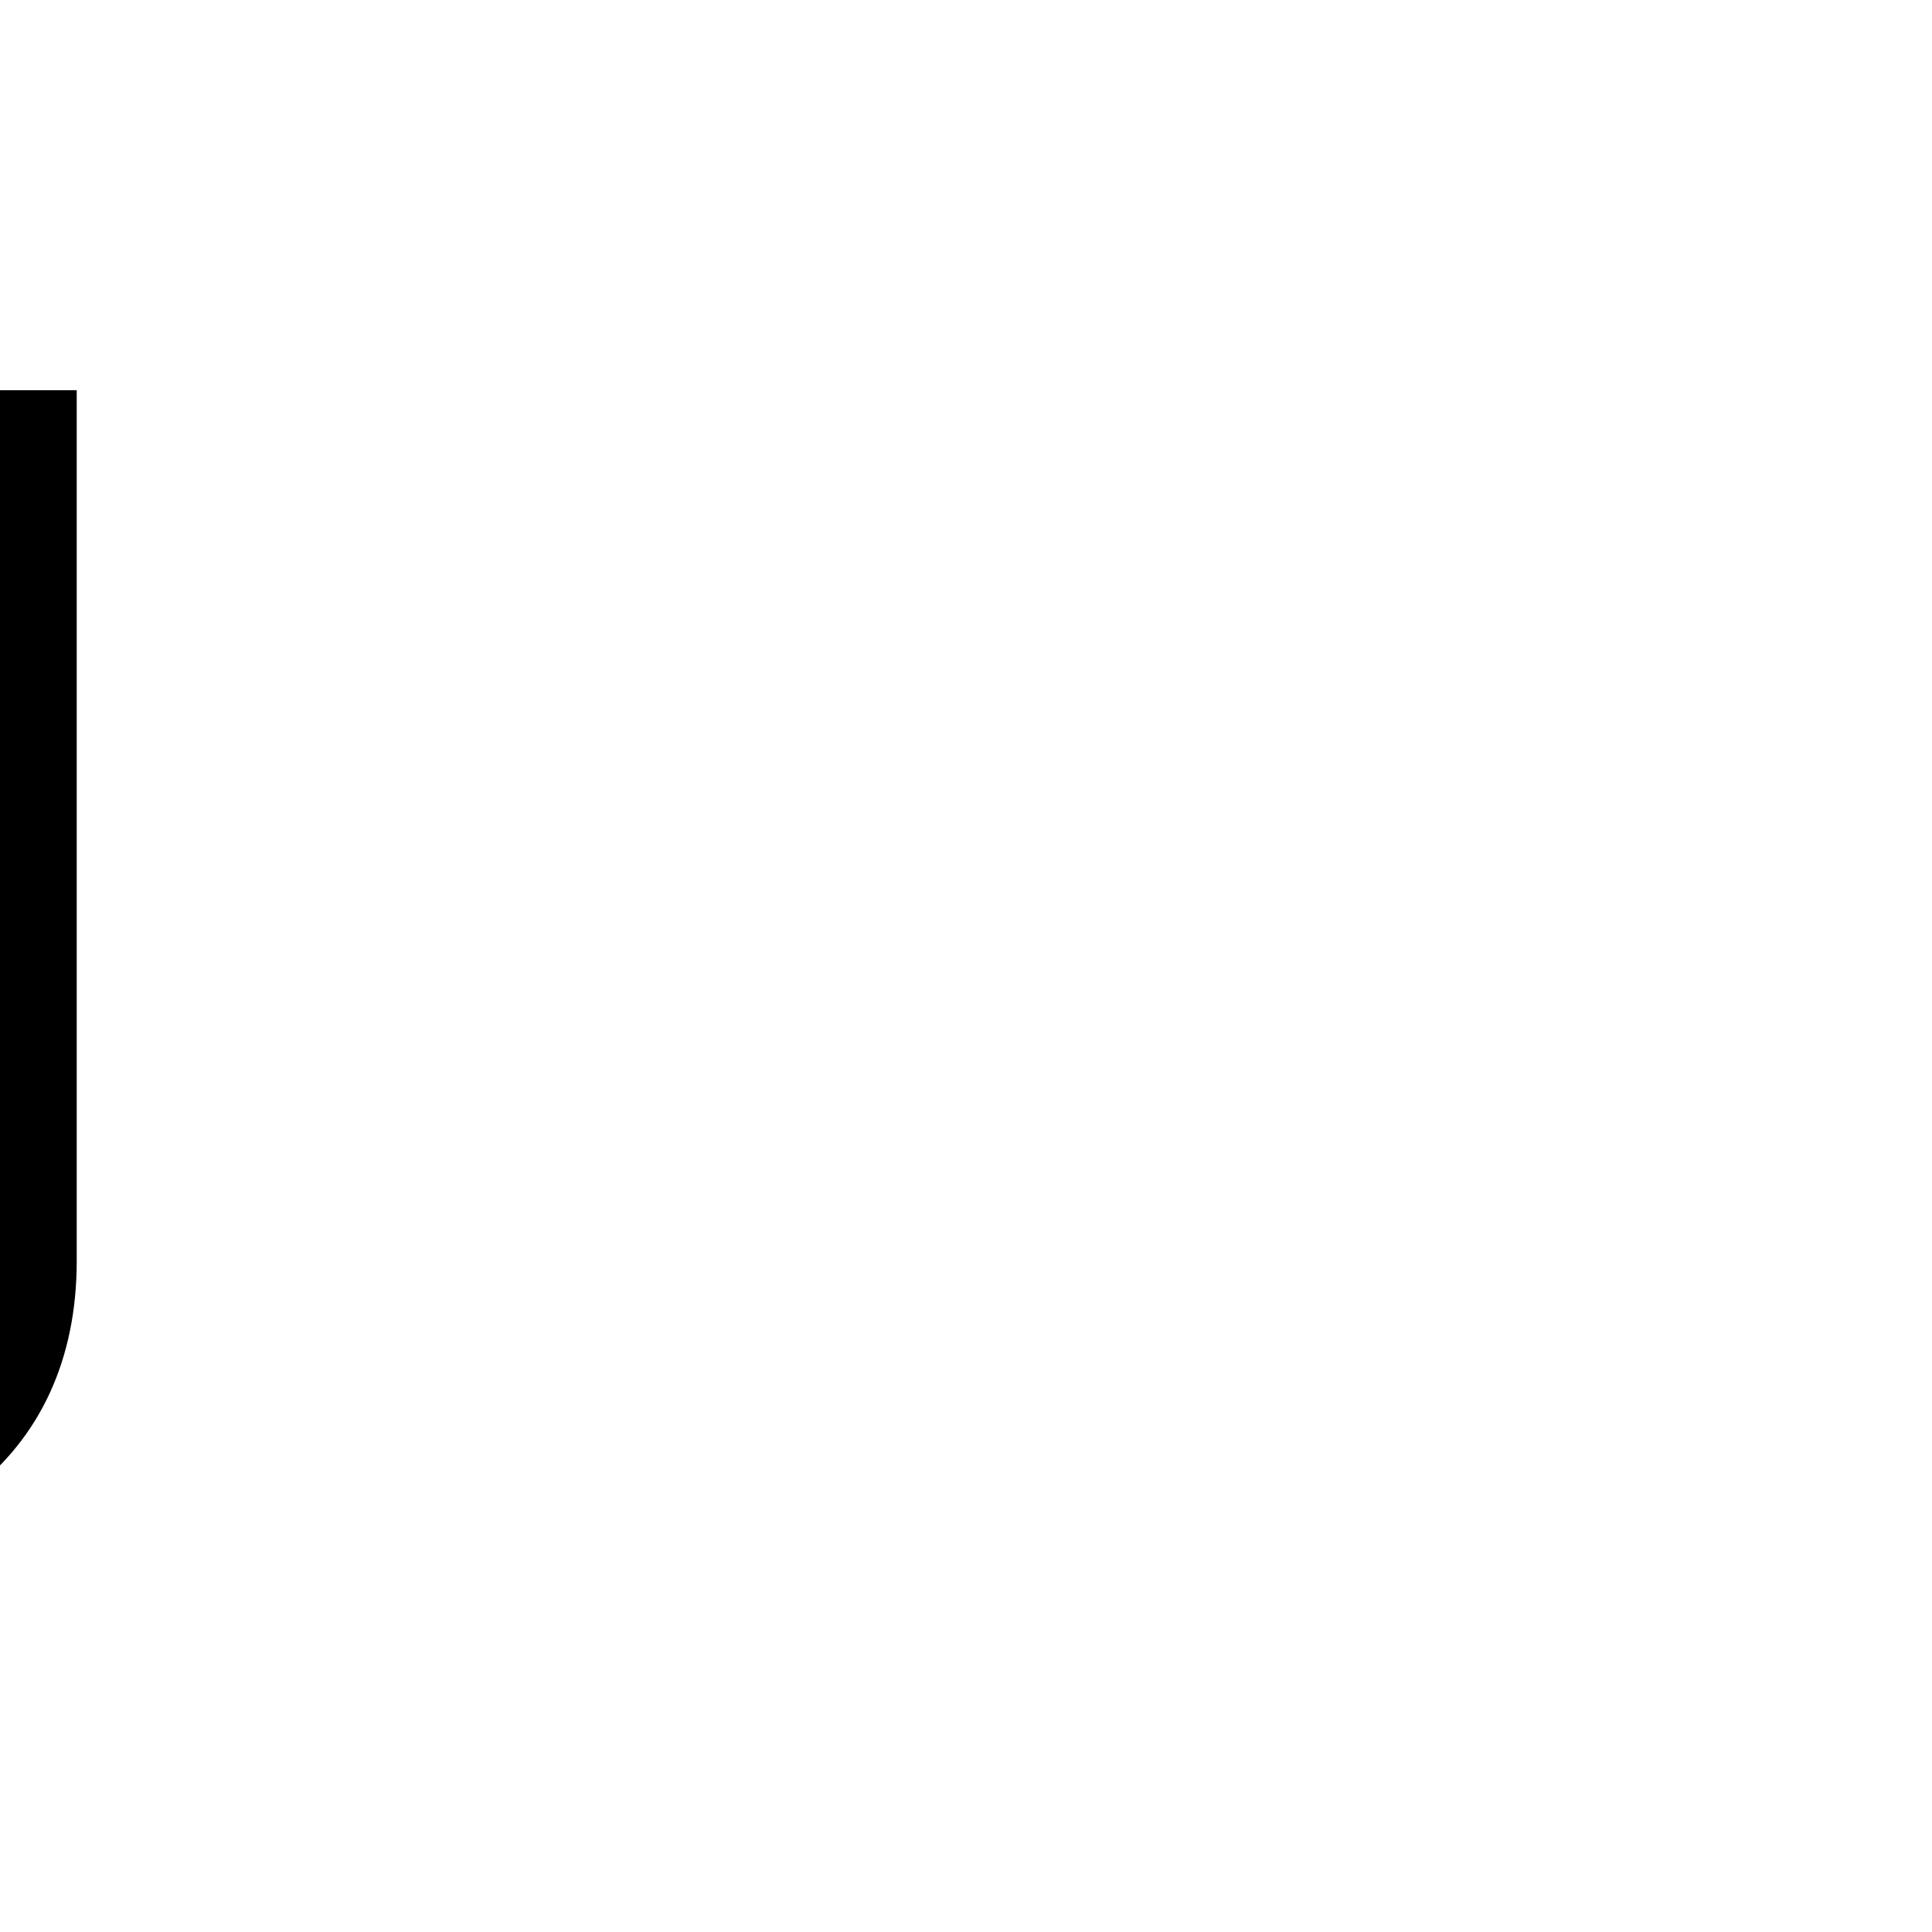
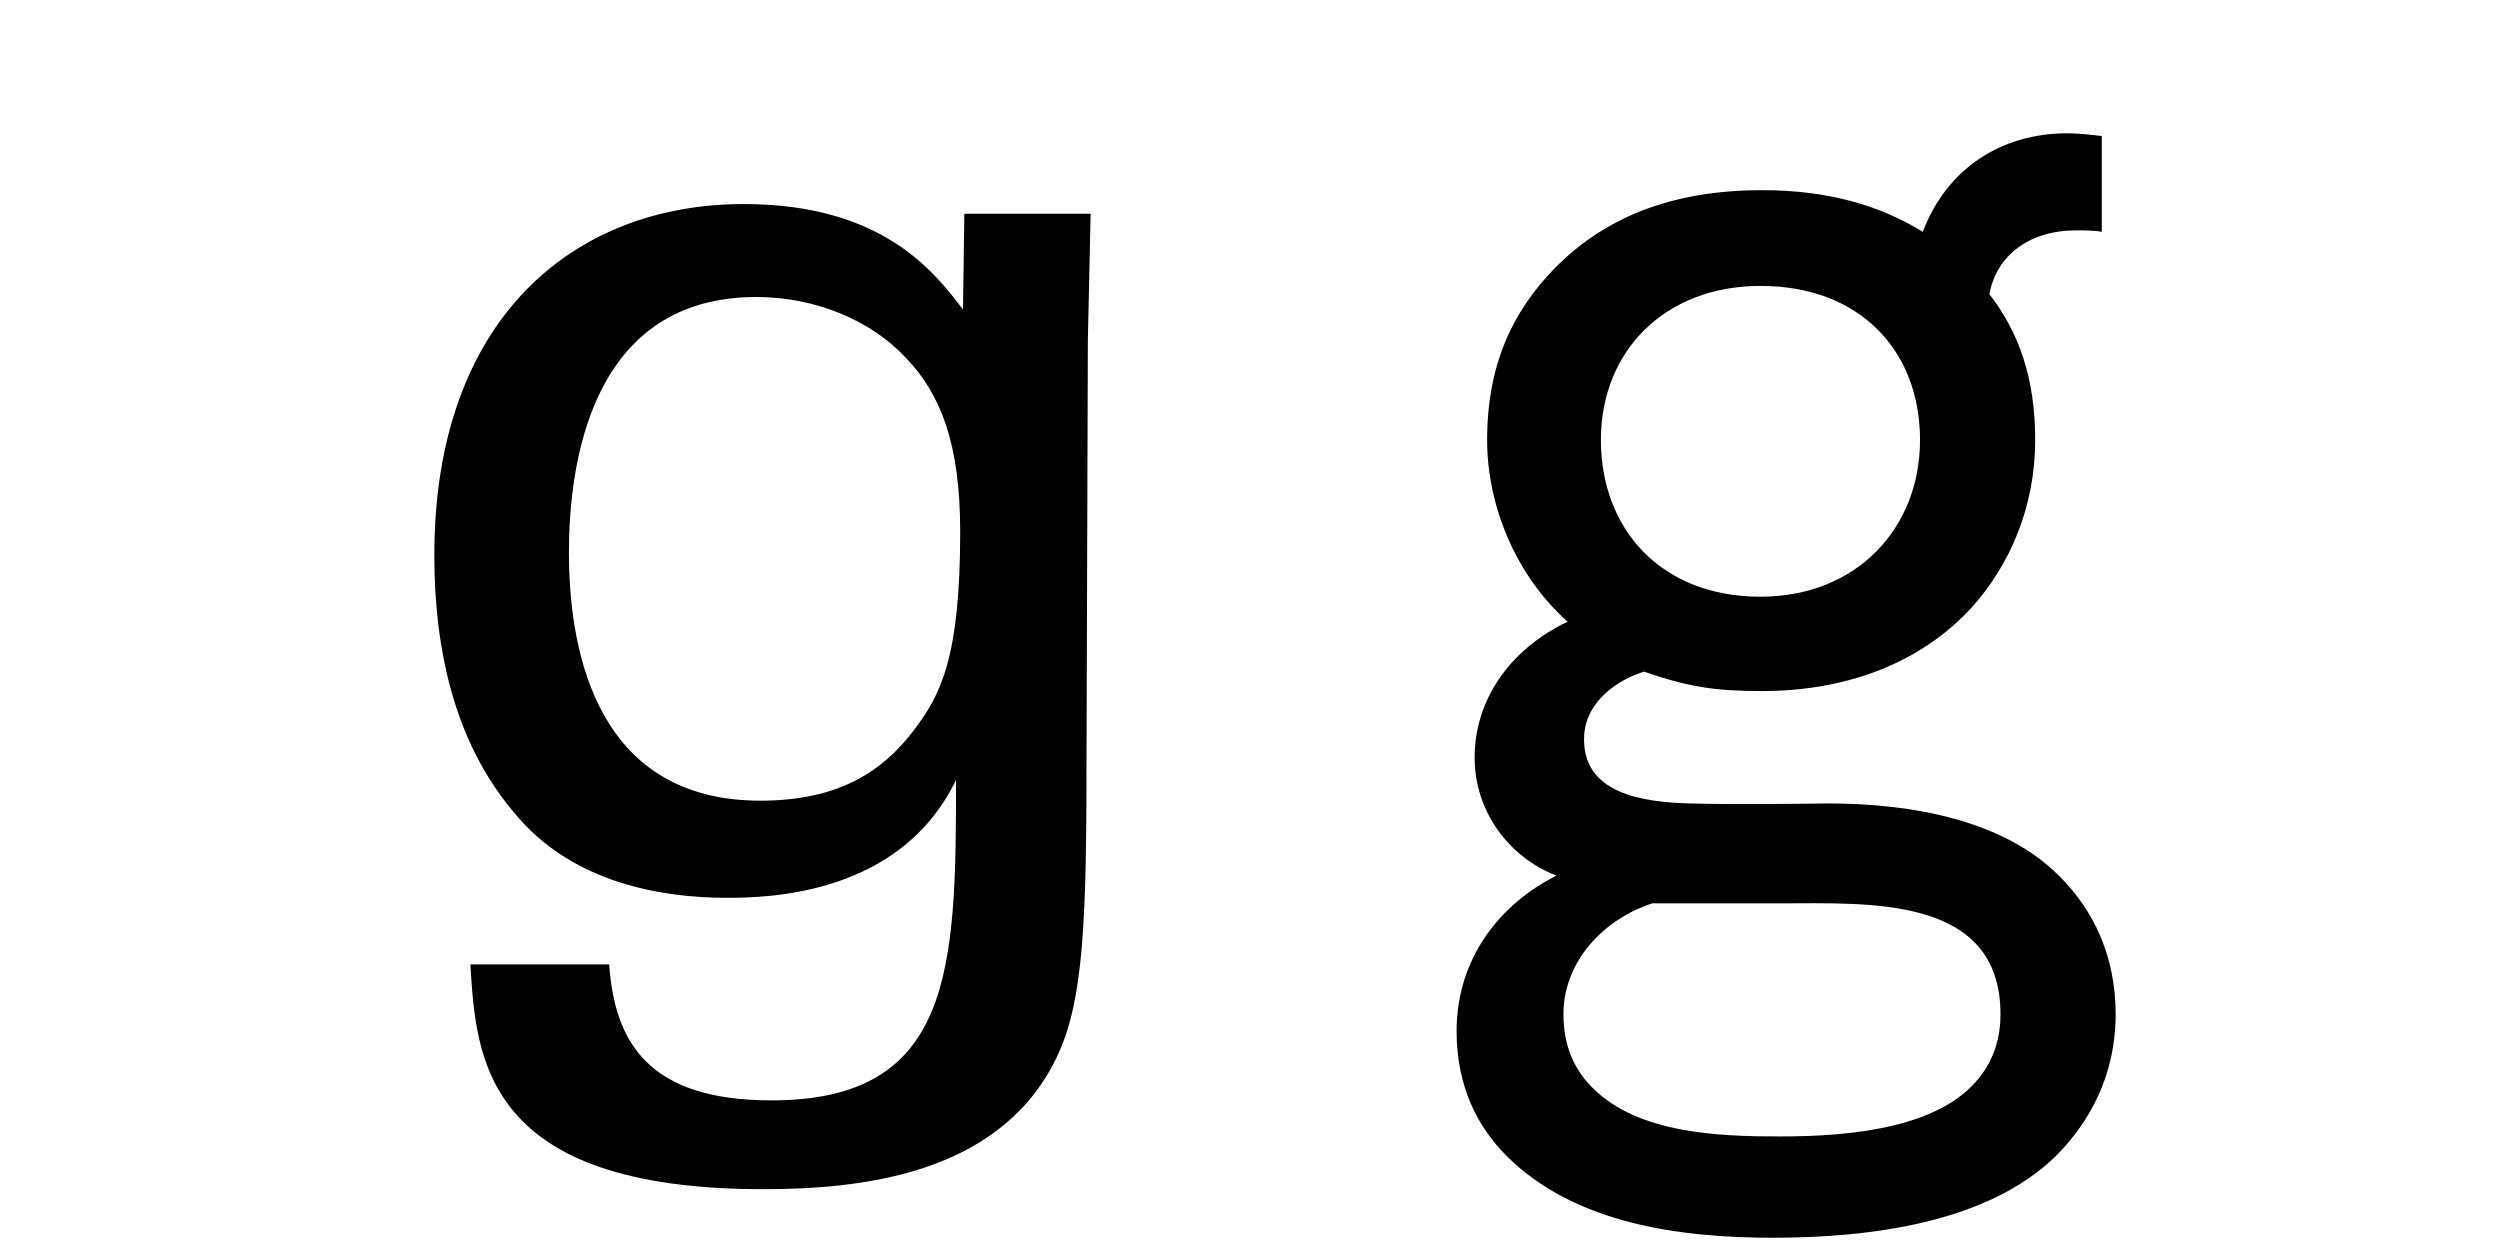
- <svg xmlns="http://www.w3.org/2000/svg" width="26.458mm" height="26.458mm" viewBox="0 0 26.458 26.458" version="1.1" id="svg1">
-   <defs id="defs1" />
+ <svg xmlns="http://www.w3.org/2000/svg" width="200" height="100" viewBox="0 0 200 100" version="1.1" id="svg1">
+   <defs id="defs1">
+     <rect x="42.134" y="45.848" width="16.553" height="18.448" id="rect3" />
+   </defs>
  <g id="layer1">
-     <text xml:space="preserve" style="font-style:normal;font-variant:normal;font-weight:bold;font-stretch:normal;font-size:21.342px;line-height:0.8;font-family:'Gill Sans';-inkscape-font-specification:'Gill Sans Bold';text-align:center;letter-spacing:5.691px;text-anchor:middle;fill:#000000;stroke-width:2;stroke-linejoin:bevel;paint-order:markers stroke fill" x="7.823" y="16.027" id="text1">
-       <tspan id="tspan1" style="font-style:normal;font-variant:normal;font-weight:bold;font-stretch:normal;font-family:'Gill Sans';-inkscape-font-specification:'Gill Sans Bold';stroke-width:2" x="10.669" y="16.027">g</tspan>
-     </text>
-     <text xml:space="preserve" style="font-style:normal;font-variant:normal;font-weight:bold;font-stretch:normal;font-size:21.342px;line-height:0.8;font-family:'Helvetica Neue';-inkscape-font-specification:'Helvetica Neue Bold';text-align:center;letter-spacing:5.691px;text-anchor:middle;fill:#000000;stroke-width:2;stroke-linejoin:bevel;paint-order:markers stroke fill" x="19.394" y="16.878" id="text2">
-       <tspan id="tspan2" style="font-style:normal;font-variant:normal;font-weight:bold;font-stretch:normal;font-family:'Helvetica Neue';-inkscape-font-specification:'Helvetica Neue Bold';stroke-width:2" x="22.24" y="16.878">g</tspan>
-     </text>
+     <text xml:space="preserve" transform="scale(0.2645833)" id="text3" style="font-style:normal;font-variant:normal;font-weight:normal;font-stretch:normal;font-size:15px;line-height:0.8;font-family:'Univers LT Std';-inkscape-font-specification:'Univers LT Std';text-align:center;letter-spacing:4px;white-space:pre;shape-inside:url(#rect3);display:inline;fill:#000000;stroke-width:7.559;stroke-linejoin:bevel;paint-order:markers stroke fill" />
+     <path d="m 37.633,77.152 c 0.444,7.548 1.11,17.982 23.421,17.982 7.659,0 18.537,-1.11 23.199,-9.99 2.22,-4.218 2.664,-9.657 2.664,-23.088 l 0.111,-34.854 0.222,-10.101 h -10.101 l -0.111,7.659 c -2.22,-2.886 -6.327,-8.436 -17.538,-8.436 -13.653,0 -24.753,9.213 -24.753,28.083 0,7.437 1.554,14.874 6.327,20.535 4.662,5.772 11.988,6.882 17.094,6.882 3.33,0 13.875,-0.222 18.315,-9.435 0,15.096 -0.222,25.641 -14.763,25.641 -9.879,0 -12.543,-4.662 -12.987,-10.878 z m 23.199,-13.098 c -12.765,0 -15.318,-11.322 -15.318,-19.869 0,-7.104 1.776,-20.424 14.985,-20.424 4.773,0 9.213,1.887 11.988,4.884 2.775,2.886 4.329,6.882 4.329,13.875 0,10.101 -1.554,13.098 -3.774,15.984 -2.553,3.33 -6.105,5.55 -12.21,5.55 z" id="text5" style="font-size:111px;line-height:0.8;font-family:'Univers LT Std';-inkscape-font-specification:'Univers LT Std';text-align:center;letter-spacing:4px;text-anchor:middle;stroke-width:7.559;stroke-linejoin:bevel;paint-order:markers stroke fill" aria-label="ag" />
+     <path d="m 169.253,81.148 c 0,-4.662 -1.776,-8.325 -4.44,-10.989 -4.44,-4.551 -11.877,-5.883 -18.537,-5.883 0,0 -7.437,0.111 -11.1,0 -3.552,-0.111 -8.769,-0.666 -8.436,-5.55 0.222,-2.664 2.664,-4.329 4.773,-4.995 3.552,1.221 5.661,1.554 9.435,1.554 7.437,0 13.098,-2.664 16.761,-6.66 3.108,-3.441 5.106,-8.103 5.106,-13.431 0,-4.995 -1.332,-8.658 -3.663,-11.655 0.555,-3.108 3.219,-5.106 6.882,-5.106 0.777,0 1.554,0 2.109,0.111 v -7.659 c -0.888,-0.111 -1.887,-0.222 -2.775,-0.222 -5.328,0 -9.657,2.886 -11.544,7.881 -3.441,-2.109 -7.548,-3.33 -12.876,-3.33 -7.437,0 -12.765,2.331 -16.65,6.327 -3.219,3.33 -5.328,7.548 -5.328,13.653 0,5.328 2.331,10.878 6.438,14.541 -4.218,1.998 -7.437,5.883 -7.437,10.878 0,4.329 2.775,7.992 6.549,9.435 -4.44,2.22 -7.992,6.549 -7.992,12.432 0,4.44 1.665,7.659 3.996,9.99 5.439,5.439 13.875,6.549 21.312,6.549 7.881,0 17.205,-1.221 22.644,-6.549 2.664,-2.664 4.773,-6.438 4.773,-11.322 z m -15.651,-45.954 c 0,7.104 -5.106,12.543 -12.765,12.543 -7.992,0 -12.765,-5.439 -12.765,-12.543 0,-7.104 5.106,-12.321 12.765,-12.321 7.992,0 12.765,5.217 12.765,12.321 z m 6.438,45.954 c 0,2.442 -0.888,4.329 -2.331,5.772 -3.552,3.552 -10.545,3.996 -15.318,3.996 -4.884,0 -11.322,-0.222 -14.985,-3.885 -1.443,-1.443 -2.331,-3.33 -2.331,-5.883 0,-4.329 3.33,-7.659 7.104,-8.88 h 10.212 c 7.104,0 17.649,-0.666 17.649,8.88 z" id="text6" style="font-size:111px;line-height:0.8;font-family:'Akkurat Pro';-inkscape-font-specification:'Akkurat Pro';text-align:center;letter-spacing:4px;text-anchor:middle;stroke-width:7.559;stroke-linejoin:bevel;paint-order:markers stroke fill" aria-label="ag" />
  </g>
</svg>
